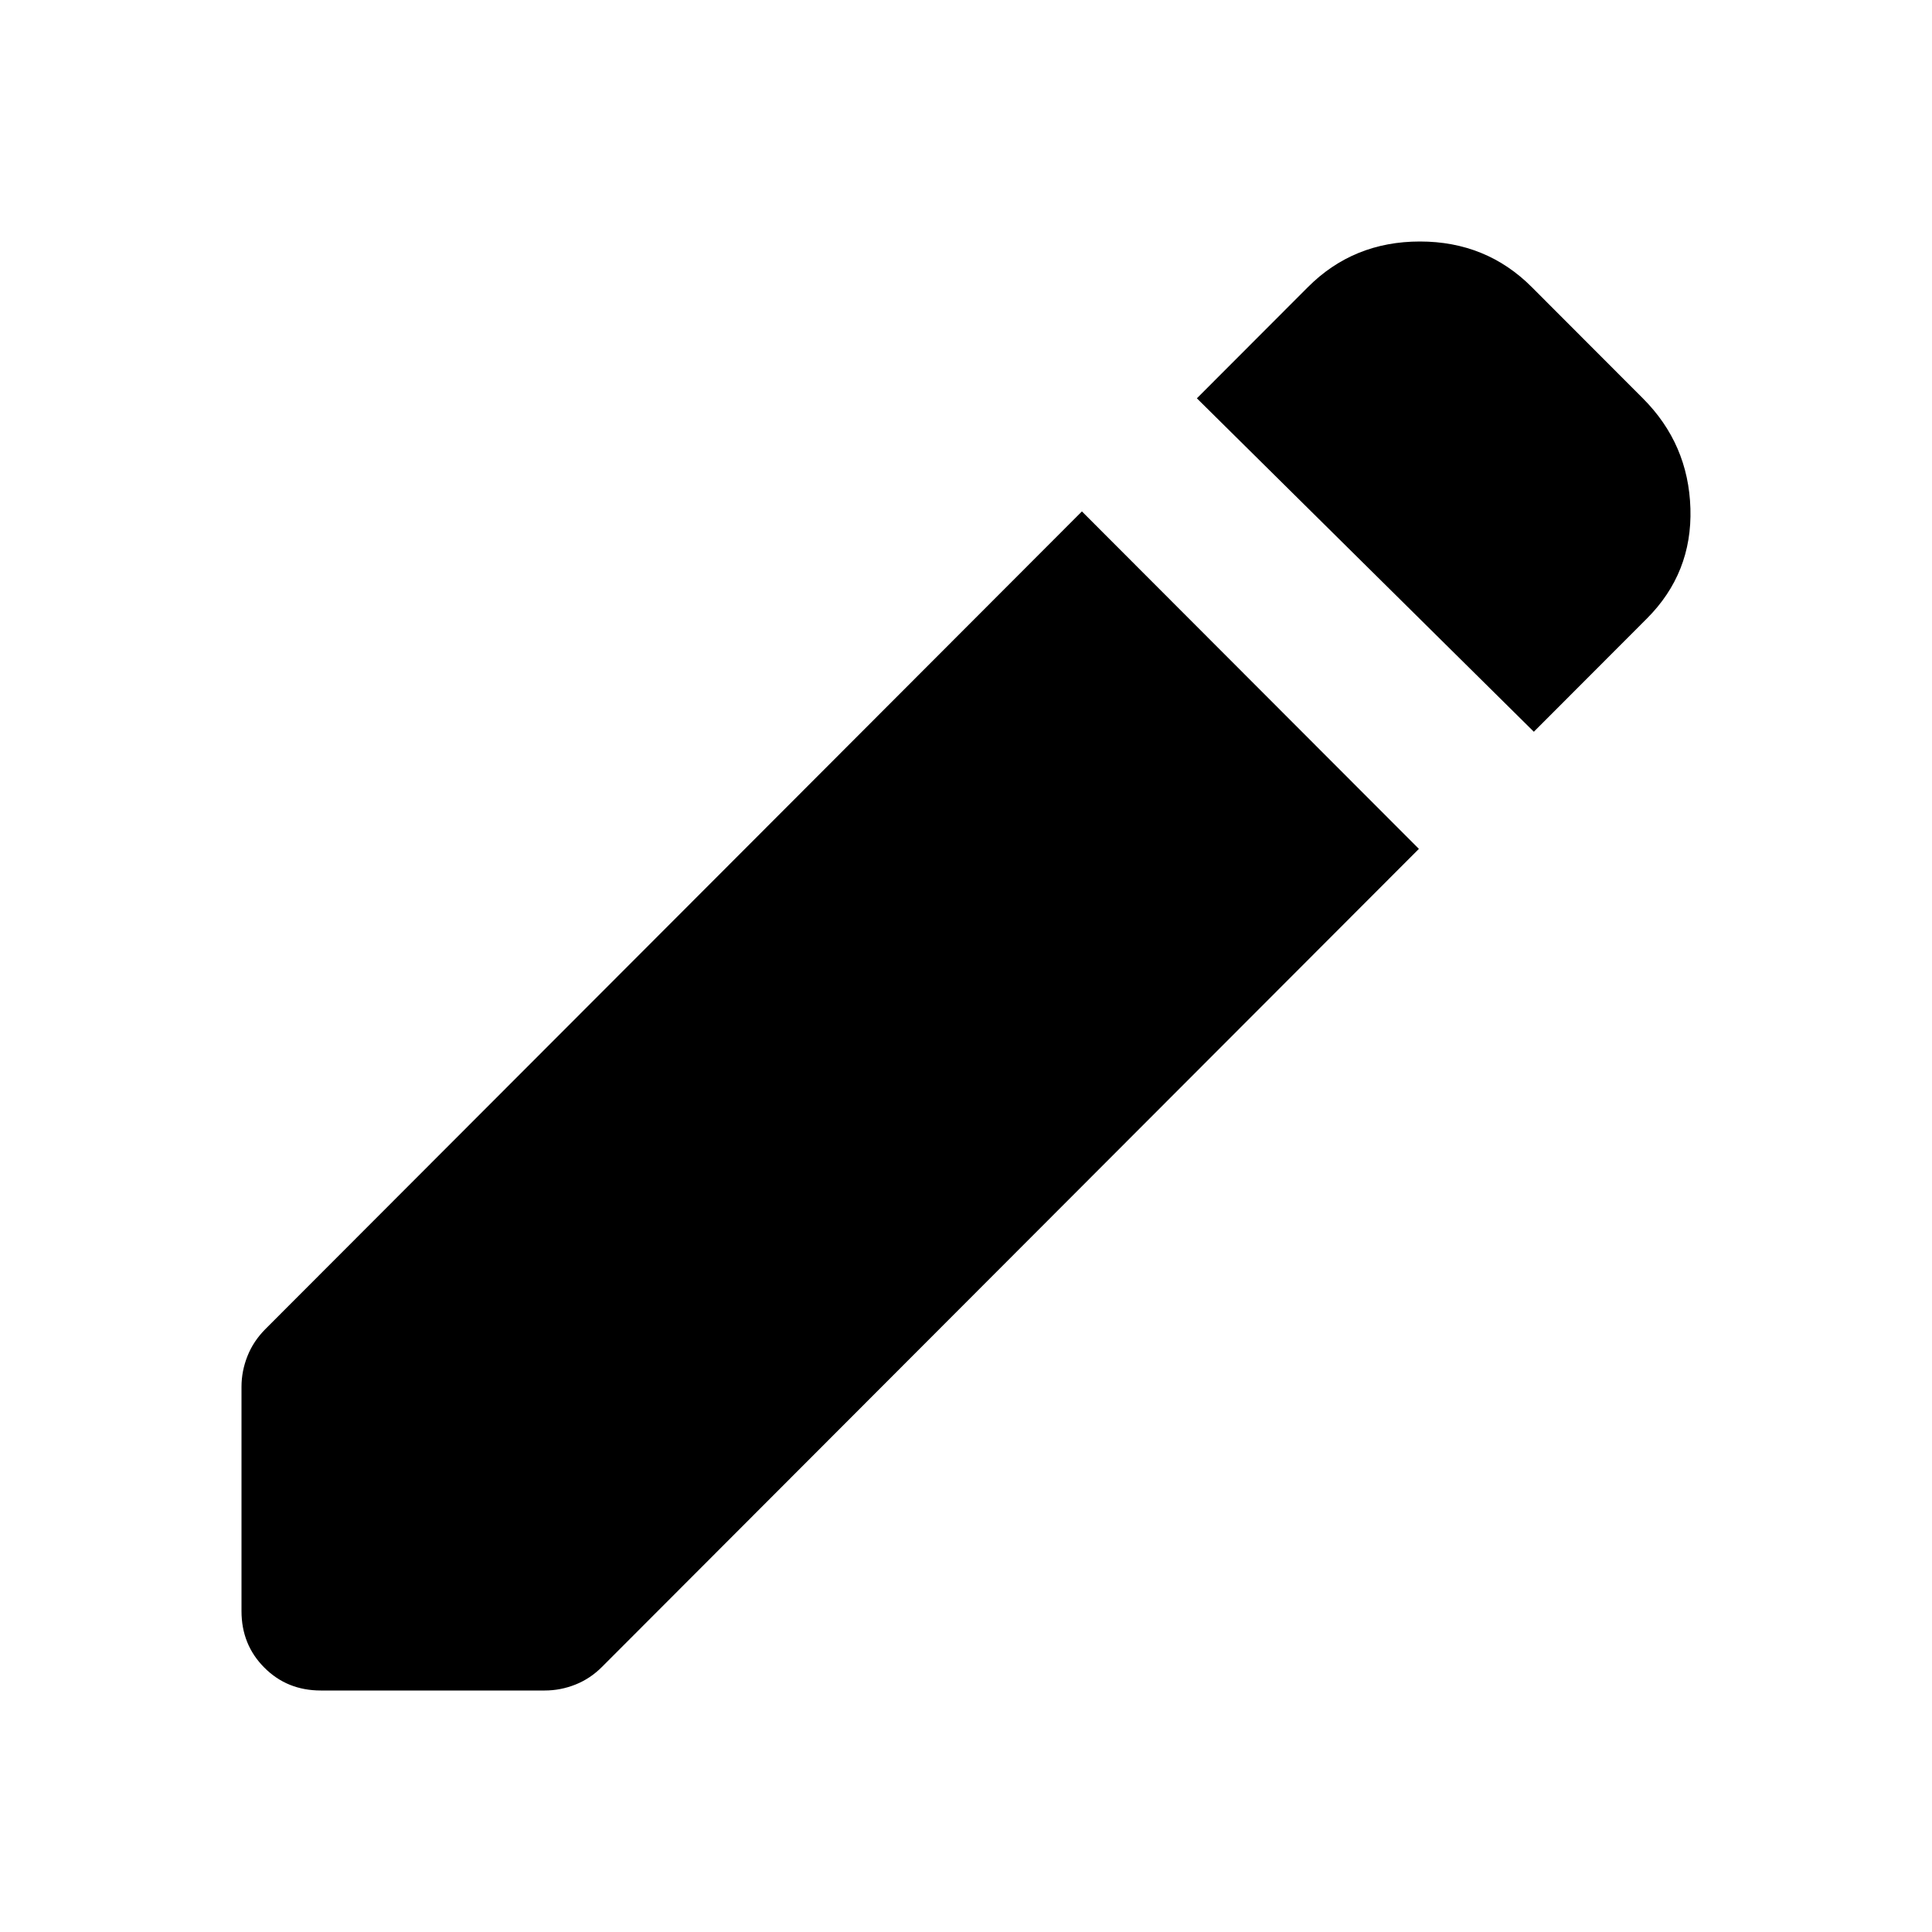
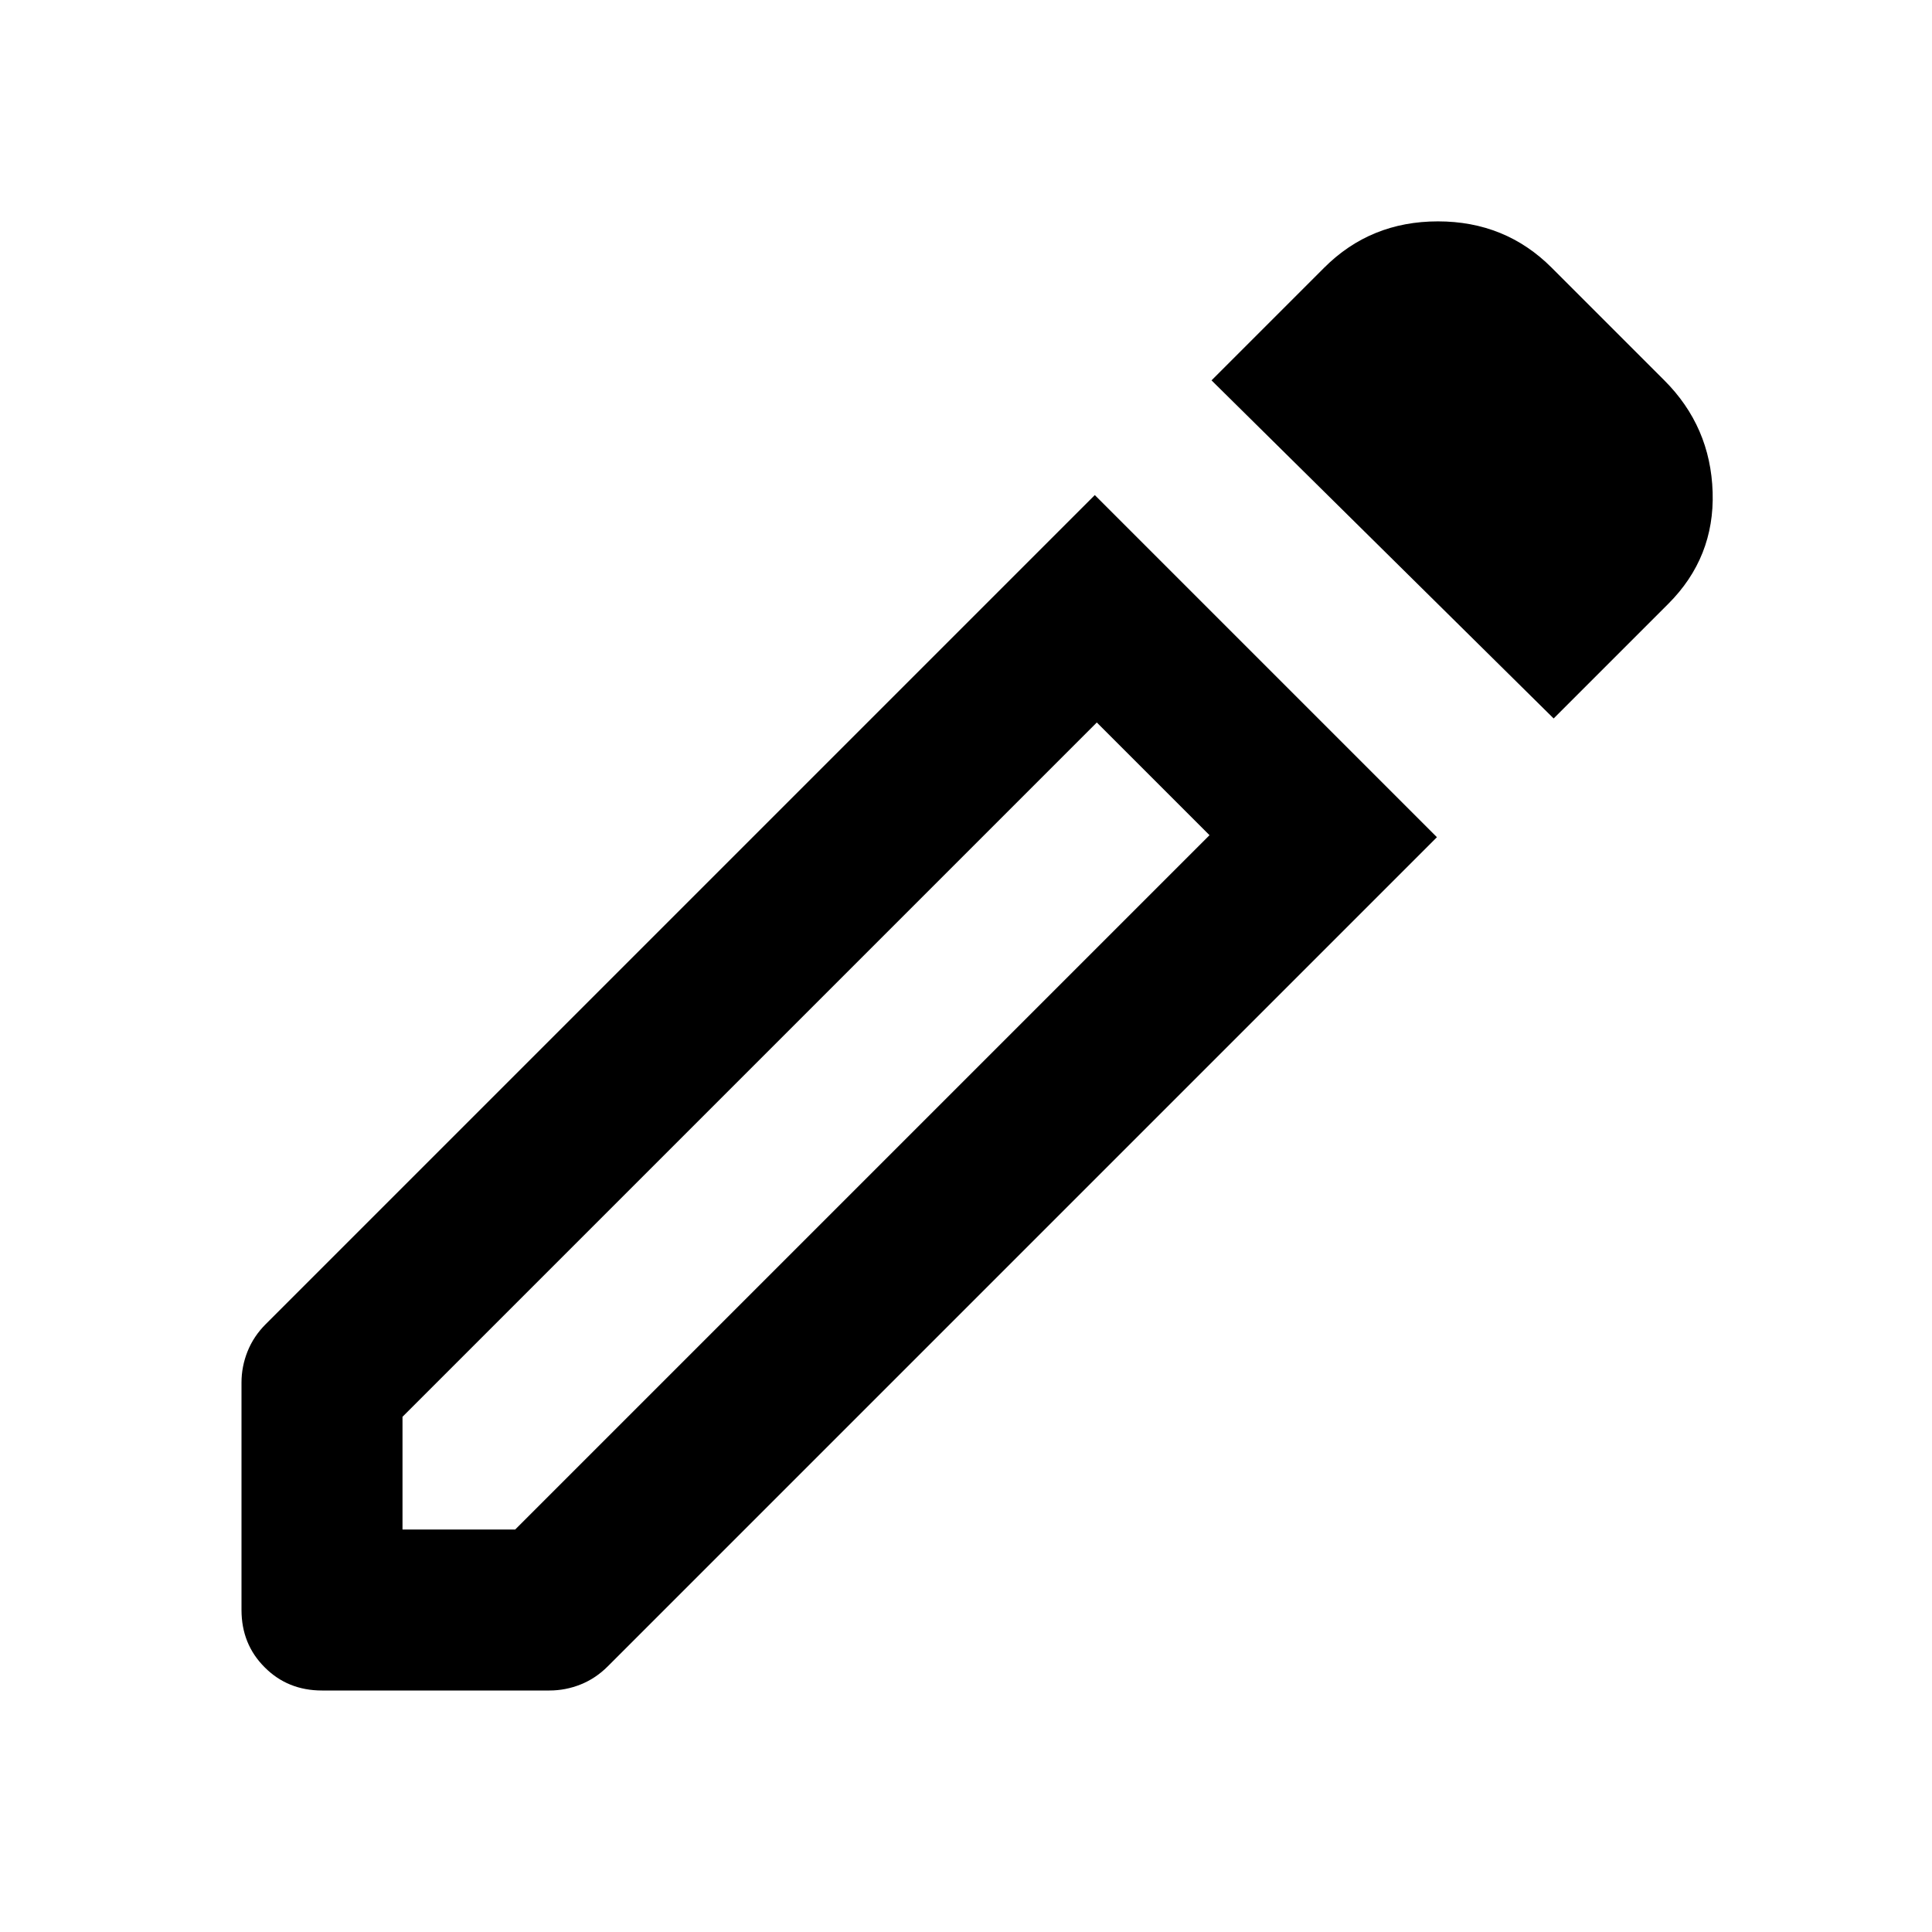
<svg xmlns="http://www.w3.org/2000/svg" width="24" height="24" viewBox="0 0 24 24" fill="none">
-   <path d="M19.054 9.09L14.868 4.948L16.247 3.567C16.624 3.189 17.088 3 17.639 3C18.188 3 18.652 3.189 19.029 3.567L20.408 4.948C20.786 5.326 20.983 5.782 20.999 6.317C21.015 6.851 20.835 7.307 20.457 7.685L19.054 9.09ZM3.985 21C3.706 21 3.472 20.905 3.284 20.716C3.095 20.527 3 20.293 3 20.014V17.227C3 17.096 3.025 16.969 3.074 16.846C3.123 16.722 3.197 16.611 3.295 16.512L13.44 6.353L17.626 10.545L7.481 20.704C7.383 20.803 7.272 20.877 7.149 20.926C7.026 20.975 6.899 21 6.767 21H3.985Z" fill="black" />
+   <path d="M5 19H6.4L15.025 10.375L13.625 8.975L5 17.6V19ZM19.3 8.925L15.05 4.725L16.45 3.325C16.833 2.942 17.304 2.75 17.863 2.75C18.421 2.75 18.892 2.942 19.275 3.325L20.675 4.725C21.058 5.108 21.258 5.571 21.275 6.113C21.292 6.654 21.108 7.117 20.725 7.5L19.3 8.925ZM4 21C3.717 21 3.479 20.904 3.288 20.712C3.096 20.521 3 20.283 3 20V17.175C3 17.042 3.025 16.913 3.075 16.788C3.125 16.663 3.2 16.55 3.3 16.45L13.6 6.15L17.85 10.4L7.55 20.7C7.45 20.8 7.338 20.875 7.213 20.925C7.088 20.975 6.958 21 6.825 21H4Z" fill="black" />
</svg>
